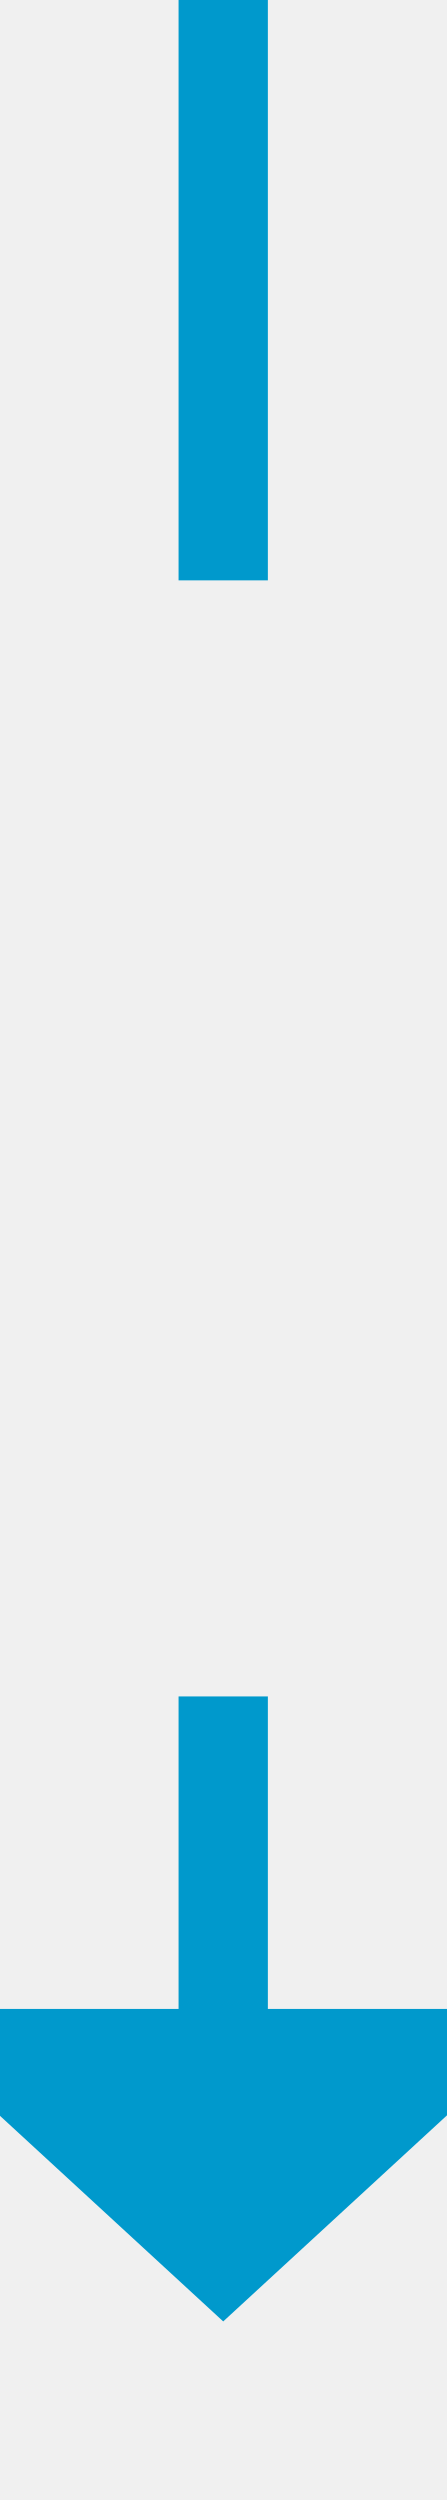
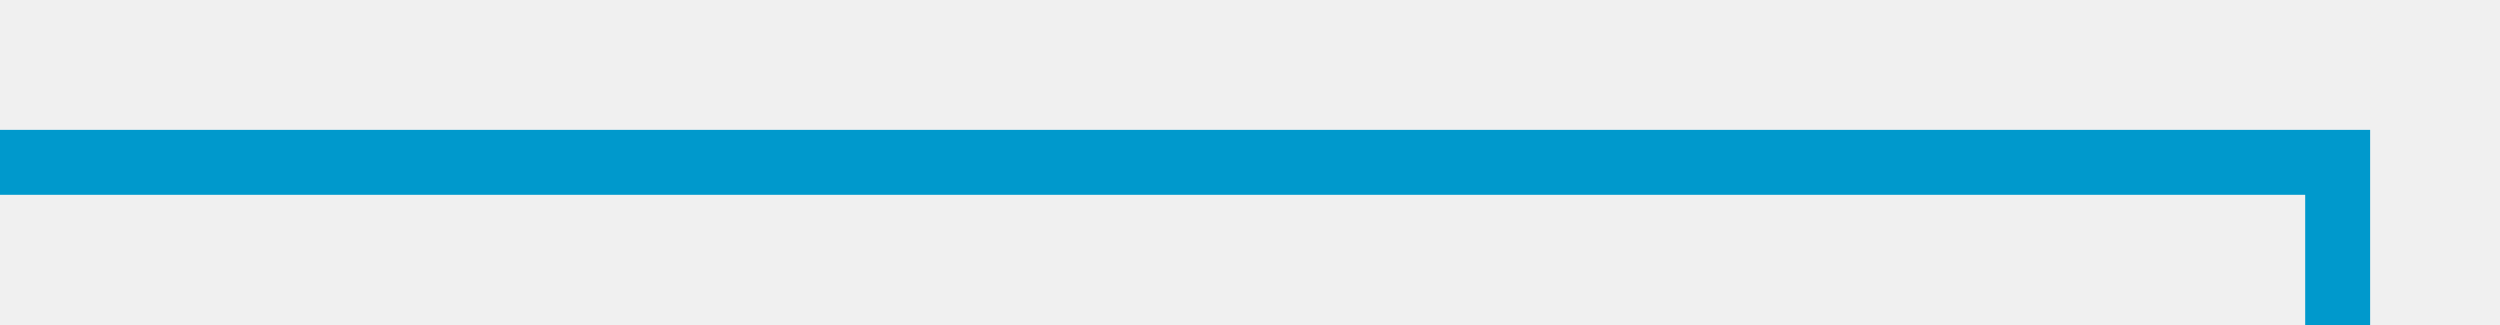
- <svg xmlns="http://www.w3.org/2000/svg" version="1.1" width="10px" height="56px" preserveAspectRatio="xMidYMin meet" viewBox="129 1254  8 56">
+ <svg xmlns="http://www.w3.org/2000/svg" version="1.1" width="77px" height="10px" preserveAspectRatio="xMinYMid meet" viewBox="183 391  77 8">
  <defs>
-     <mask fill="white" id="clip202">
-       <path d="M 116.5 1267  L 149.5 1267  L 149.5 1292  L 116.5 1292  Z M 116.5 1254  L 149.5 1254  L 149.5 1315  L 116.5 1315  Z " fill-rule="evenodd" />
+     <mask fill="white" id="clip169">
+       <path d="M 238.5 598  L 271.5 598  L 271.5 623  L 238.5 623  Z M 173 392  L 271.5 392  L 271.5 837  L 173 837  Z " fill-rule="evenodd" />
    </mask>
  </defs>
-   <path d="M 133 1267  L 133 1254  M 133 1292  L 133 1300  " stroke-width="2" stroke="#0099cc" fill="none" />
-   <path d="M 125.4 1299  L 133 1306  L 140.6 1299  L 125.4 1299  Z " fill-rule="nonzero" fill="#0099cc" stroke="none" mask="url(#clip202)" />
+   <path d="M 183 395  L 255 395  L 255 827  L 189 827  " stroke-width="2" stroke="#0099cc" fill="none" mask="url(#clip169)" />
+   <path d="M 190 819.4  L 183 827  L 190 834.6  L 190 819.4  Z " fill-rule="nonzero" fill="#0099cc" stroke="none" mask="url(#clip169)" />
</svg>
